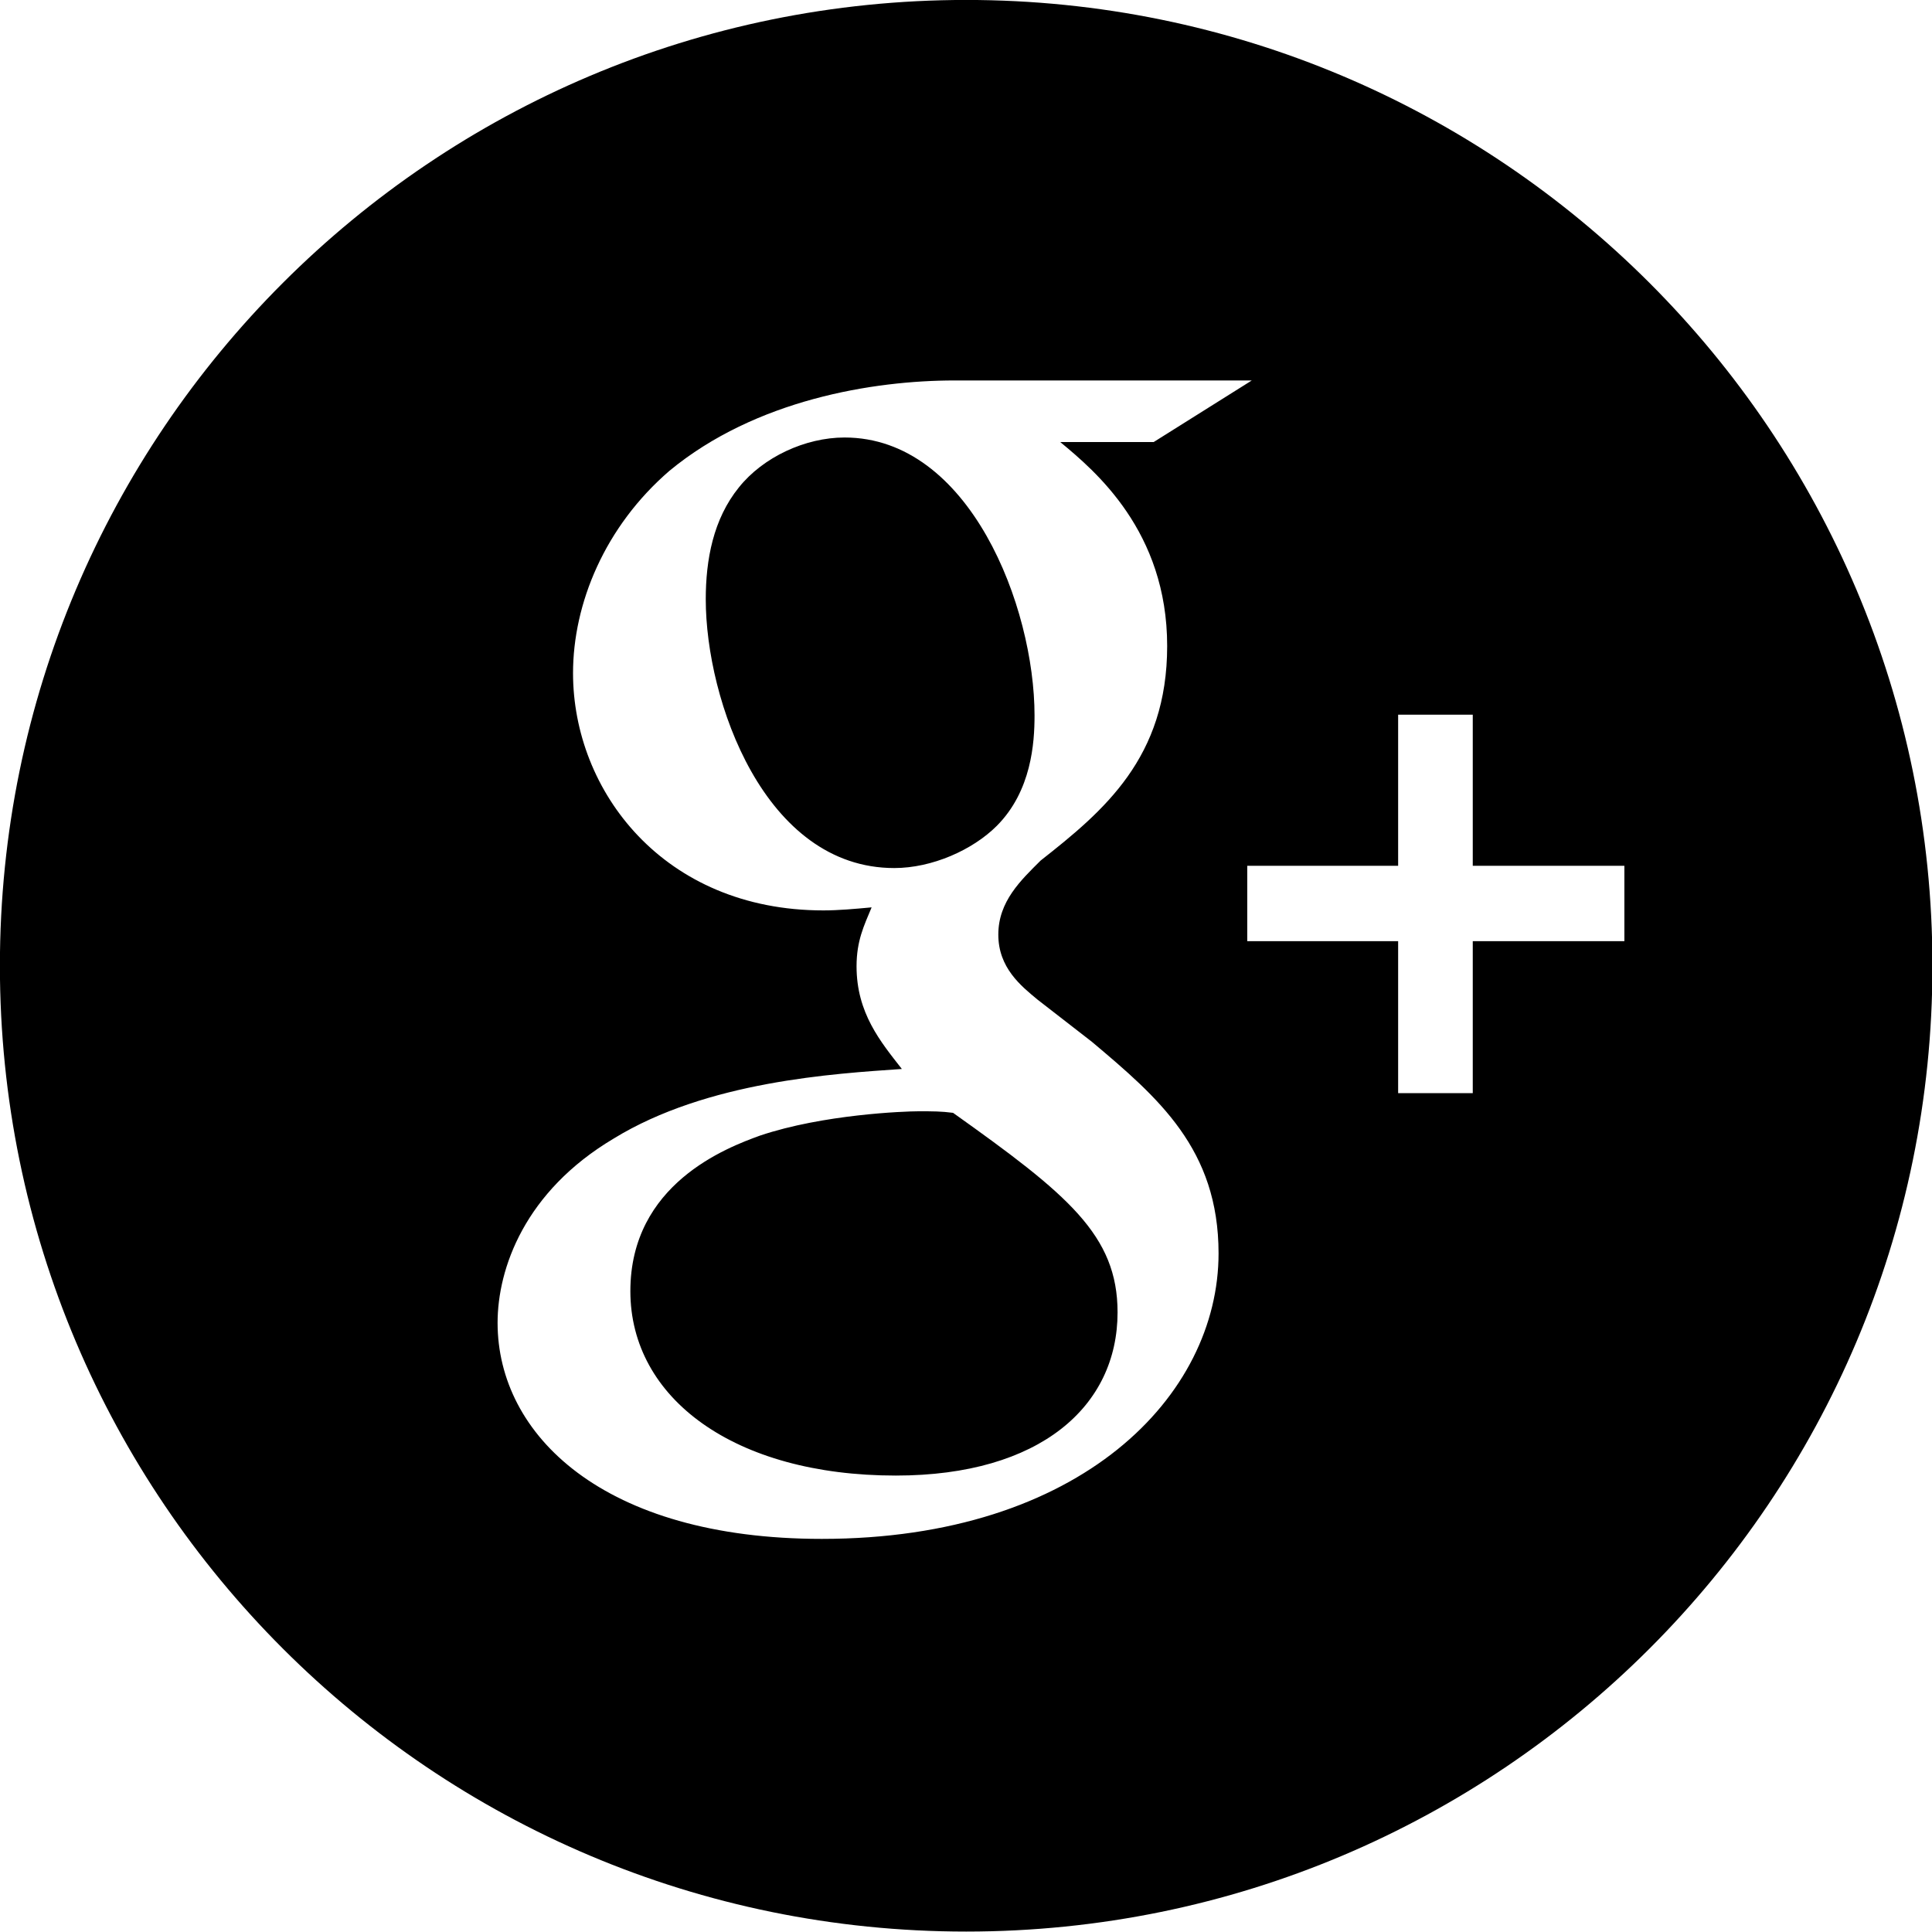
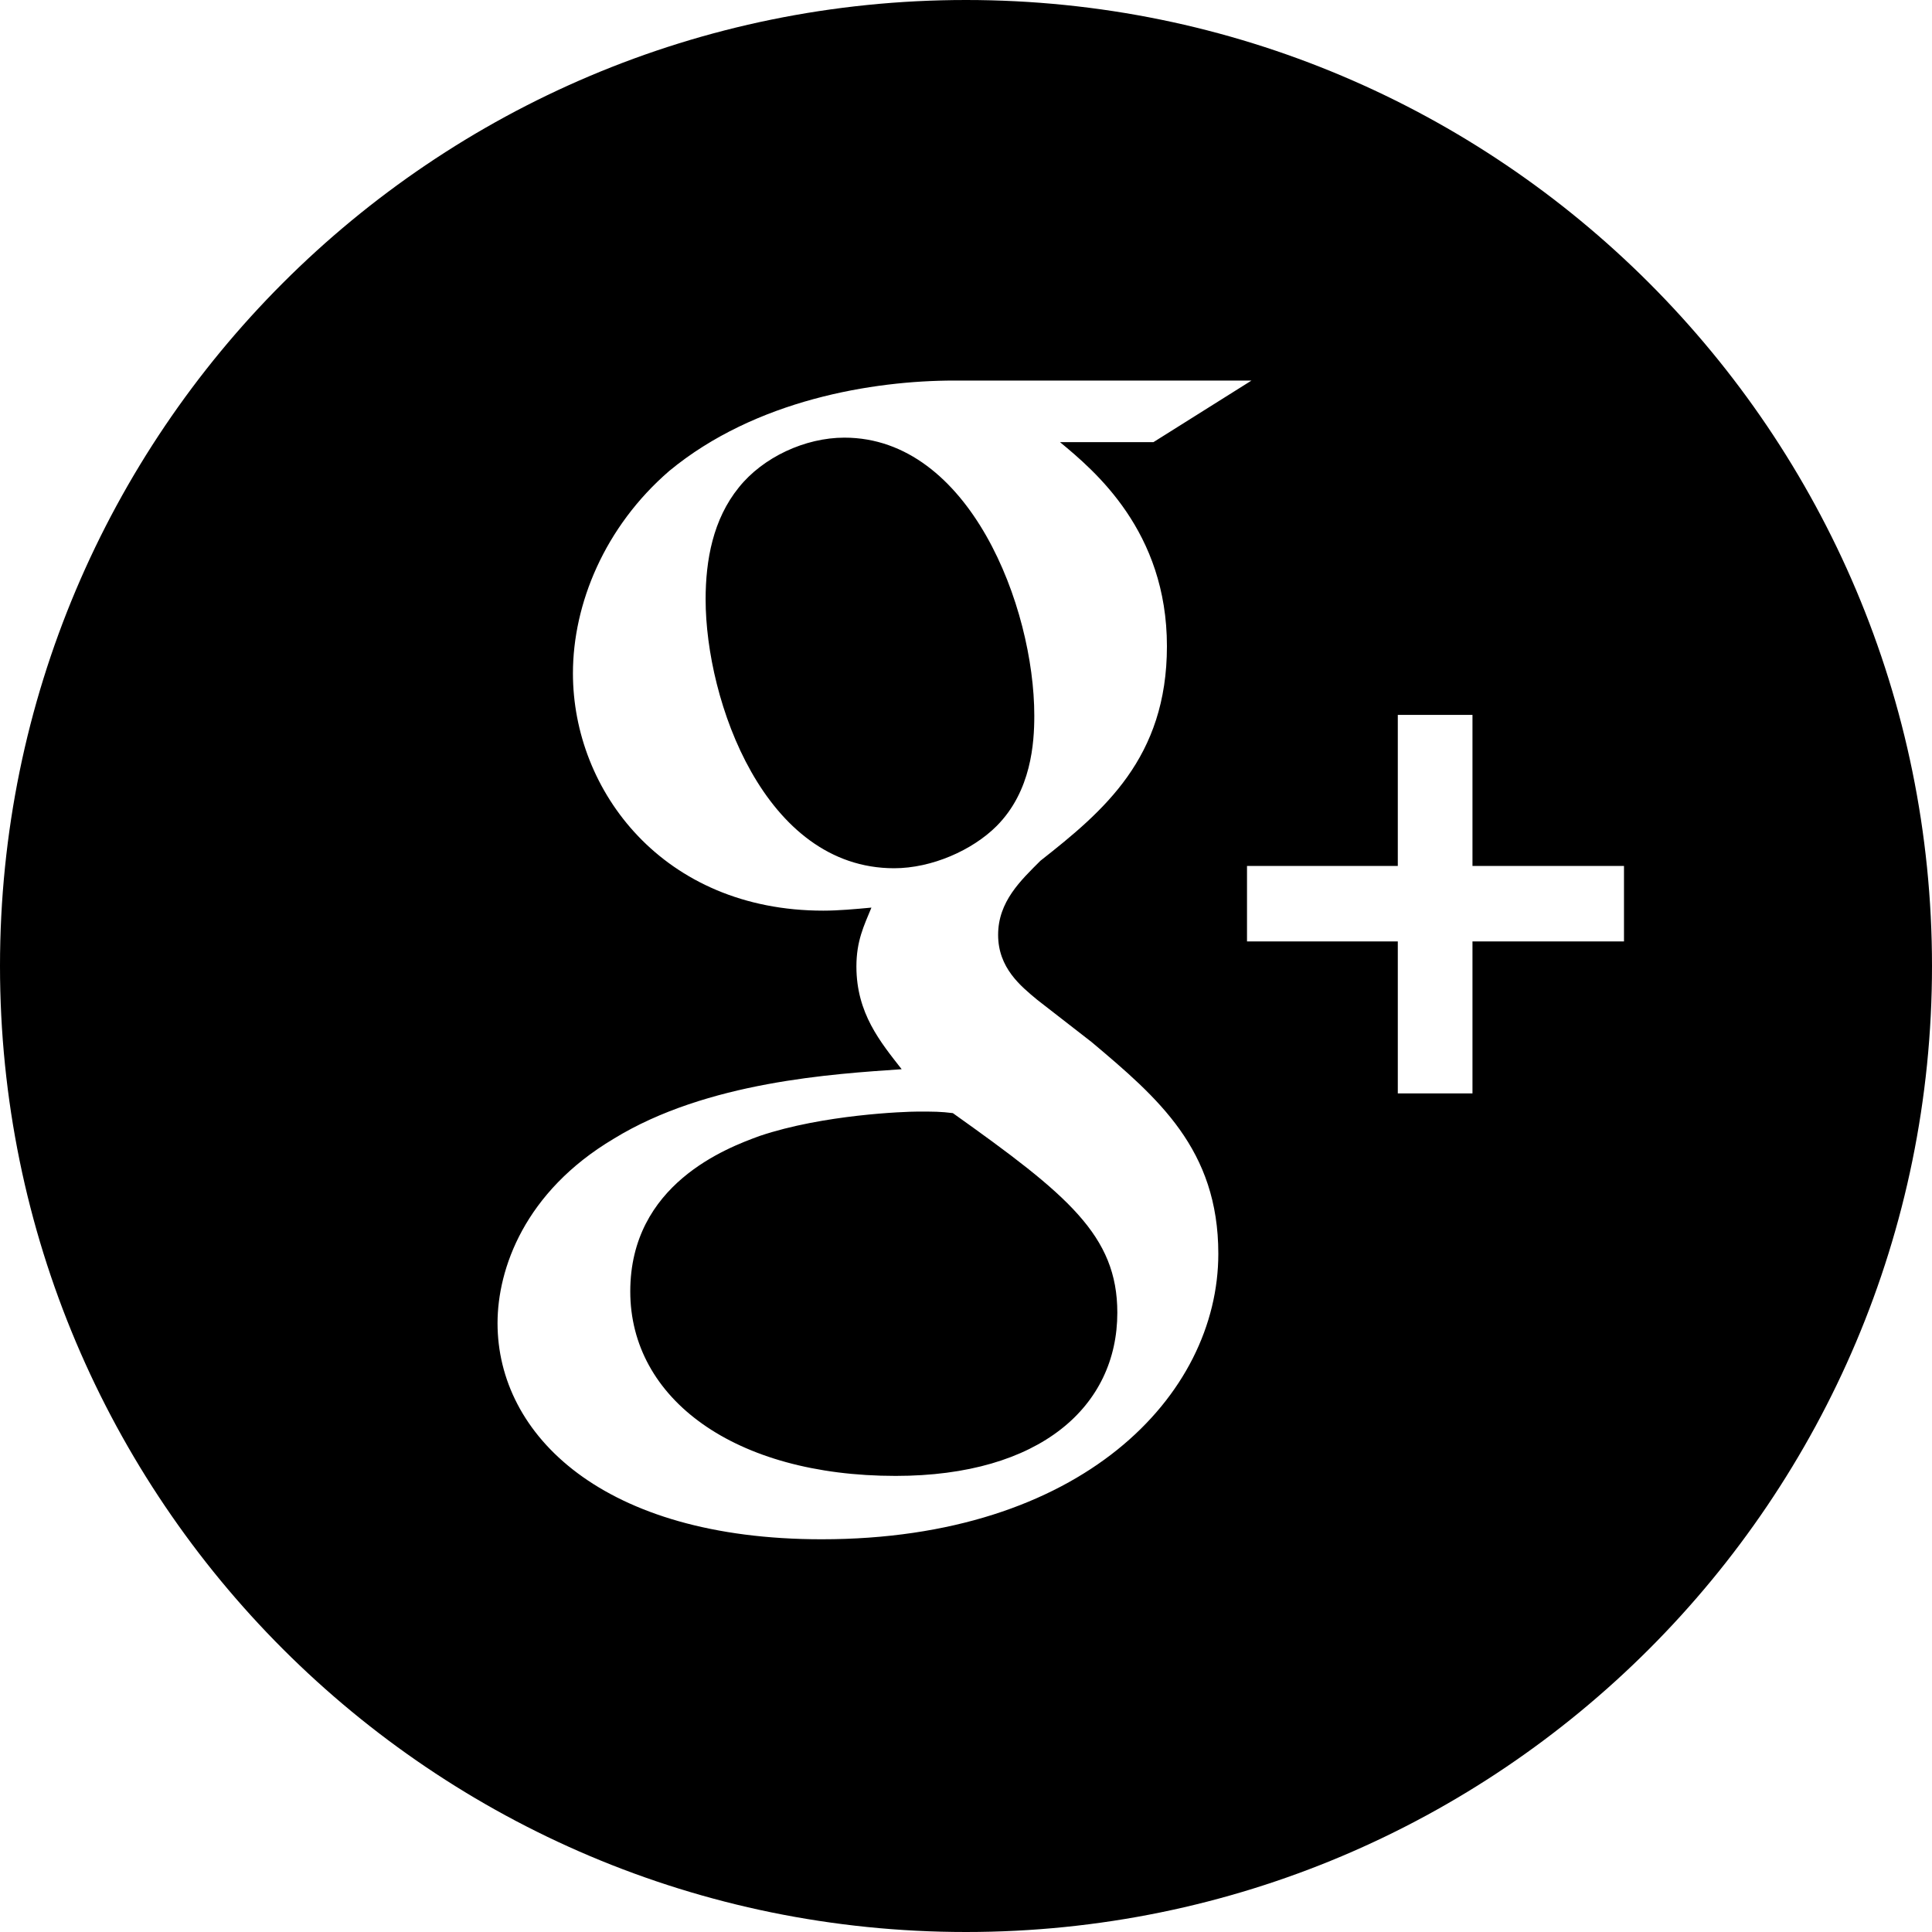
<svg xmlns="http://www.w3.org/2000/svg" preserveAspectRatio="xMidYMid" width="40" height="40" viewBox="0 0 40 40">
  <defs>
    <style>
- 
-       .cls-2 {
-         fill: #000000;
+       .cls-1 {
+         fill: #000;
+         fill-rule: evenodd;
      }
    </style>
  </defs>
-   <path d="M20.004,39.991 C8.955,39.991 -0.002,31.038 -0.002,19.995 C-0.002,8.952 8.955,-0.001 20.004,-0.001 C31.053,-0.001 40.009,8.952 40.009,19.995 C40.009,31.038 31.053,39.991 20.004,39.991 ZM19.764,7.877 C18.076,7.877 15.642,8.276 13.862,9.746 C12.519,10.903 11.864,12.499 11.864,13.937 C11.864,16.376 13.737,18.849 17.047,18.849 C17.359,18.849 17.701,18.818 18.046,18.786 C17.890,19.161 17.734,19.475 17.734,20.006 C17.734,20.975 18.232,21.569 18.672,22.132 C17.266,22.229 14.641,22.384 12.705,23.573 C10.863,24.668 10.302,26.263 10.302,27.388 C10.302,29.704 12.486,31.861 17.015,31.861 C22.386,31.861 25.229,28.891 25.229,25.950 C25.229,23.790 23.980,22.726 22.606,21.569 C22.606,21.569 21.481,20.696 21.481,20.696 C21.138,20.412 20.669,20.037 20.669,19.350 C20.669,18.661 21.138,18.223 21.545,17.817 C22.856,16.786 24.165,15.688 24.165,13.375 C24.165,10.997 22.669,9.746 21.951,9.152 C21.951,9.152 23.886,9.152 23.886,9.152 C23.886,9.152 25.917,7.877 25.917,7.877 C25.917,7.877 19.764,7.877 19.764,7.877 ZM33.631,17.925 C33.631,17.925 30.492,17.925 30.492,17.925 C30.492,17.925 30.492,14.797 30.492,14.797 C30.492,14.797 28.947,14.797 28.947,14.797 C28.947,14.797 28.947,17.925 28.947,17.925 C28.947,17.925 25.823,17.925 25.823,17.925 C25.823,17.925 25.823,19.486 25.823,19.486 C25.823,19.486 28.947,19.486 28.947,19.486 C28.947,19.486 28.947,22.633 28.947,22.633 C28.947,22.633 30.492,22.633 30.492,22.633 C30.492,22.633 30.492,19.486 30.492,19.486 C30.492,19.486 33.631,19.486 33.631,19.486 C33.631,19.486 33.631,17.925 33.631,17.925 ZM18.515,17.972 C15.828,17.972 14.612,14.501 14.612,12.406 C14.612,11.590 14.766,10.748 15.298,10.091 C15.798,9.465 16.671,9.058 17.485,9.058 C20.076,9.058 21.419,12.560 21.419,14.814 C21.419,15.377 21.357,16.376 20.638,17.098 C20.137,17.599 19.296,17.972 18.515,17.972 ZM19.732,23.040 C22.107,24.730 23.138,25.572 23.138,27.171 C23.138,29.108 21.545,30.550 18.546,30.550 C15.205,30.550 13.051,28.952 13.051,26.732 C13.051,24.511 15.049,23.760 15.736,23.511 C17.047,23.070 18.734,23.008 19.015,23.008 C19.327,23.008 19.484,23.008 19.732,23.040 Z" id="path-1" class="cls-2" fill-rule="evenodd" />
+   <path d="M20.000,40.000 C8.954,40.000 0.000,31.046 0.000,20.000 C0.000,8.954 8.954,0.000 20.000,0.000 C31.046,0.000 40.000,8.954 40.000,20.000 C40.000,31.046 31.046,40.000 20.000,40.000 ZM19.760,7.879 C18.072,7.879 15.640,8.278 13.859,9.748 C12.517,10.906 11.862,12.503 11.862,13.941 C11.862,16.380 13.735,18.854 17.044,18.854 C17.356,18.854 17.697,18.823 18.042,18.791 C17.887,19.166 17.731,19.480 17.731,20.010 C17.731,20.980 18.229,21.575 18.668,22.137 C17.263,22.234 14.638,22.389 12.704,23.578 C10.862,24.674 10.301,26.269 10.301,27.395 C10.301,29.711 12.484,31.869 17.012,31.869 C22.382,31.869 25.224,28.898 25.224,25.957 C25.224,23.796 23.975,22.732 22.601,21.575 L21.476,20.701 C21.134,20.417 20.665,20.041 20.665,19.355 C20.665,18.666 21.134,18.228 21.541,17.821 C22.851,16.790 24.160,15.692 24.160,13.379 C24.160,11.000 22.664,9.748 21.946,9.154 L23.881,9.154 L25.911,7.879 L19.760,7.879 ZM33.623,17.929 L30.486,17.929 L30.486,14.801 L28.940,14.801 L28.940,17.929 L25.818,17.929 L25.818,19.491 L28.940,19.491 L28.940,22.638 L30.486,22.638 L30.486,19.491 L33.623,19.491 L33.623,17.929 ZM18.512,17.976 C15.826,17.976 14.609,14.505 14.609,12.409 C14.609,11.594 14.763,10.751 15.295,10.094 C15.795,9.467 16.668,9.061 17.482,9.061 C20.072,9.061 21.414,12.564 21.414,14.817 C21.414,15.381 21.353,16.380 20.634,17.102 C20.133,17.603 19.292,17.976 18.512,17.976 ZM19.728,23.046 C22.103,24.736 23.133,25.578 23.133,27.177 C23.133,29.115 21.541,30.557 18.543,30.557 C15.203,30.557 13.049,28.959 13.049,26.738 C13.049,24.517 15.046,23.766 15.733,23.517 C17.044,23.076 18.730,23.014 19.011,23.014 C19.324,23.014 19.480,23.014 19.728,23.046 Z" class="cls-1" />
</svg>
